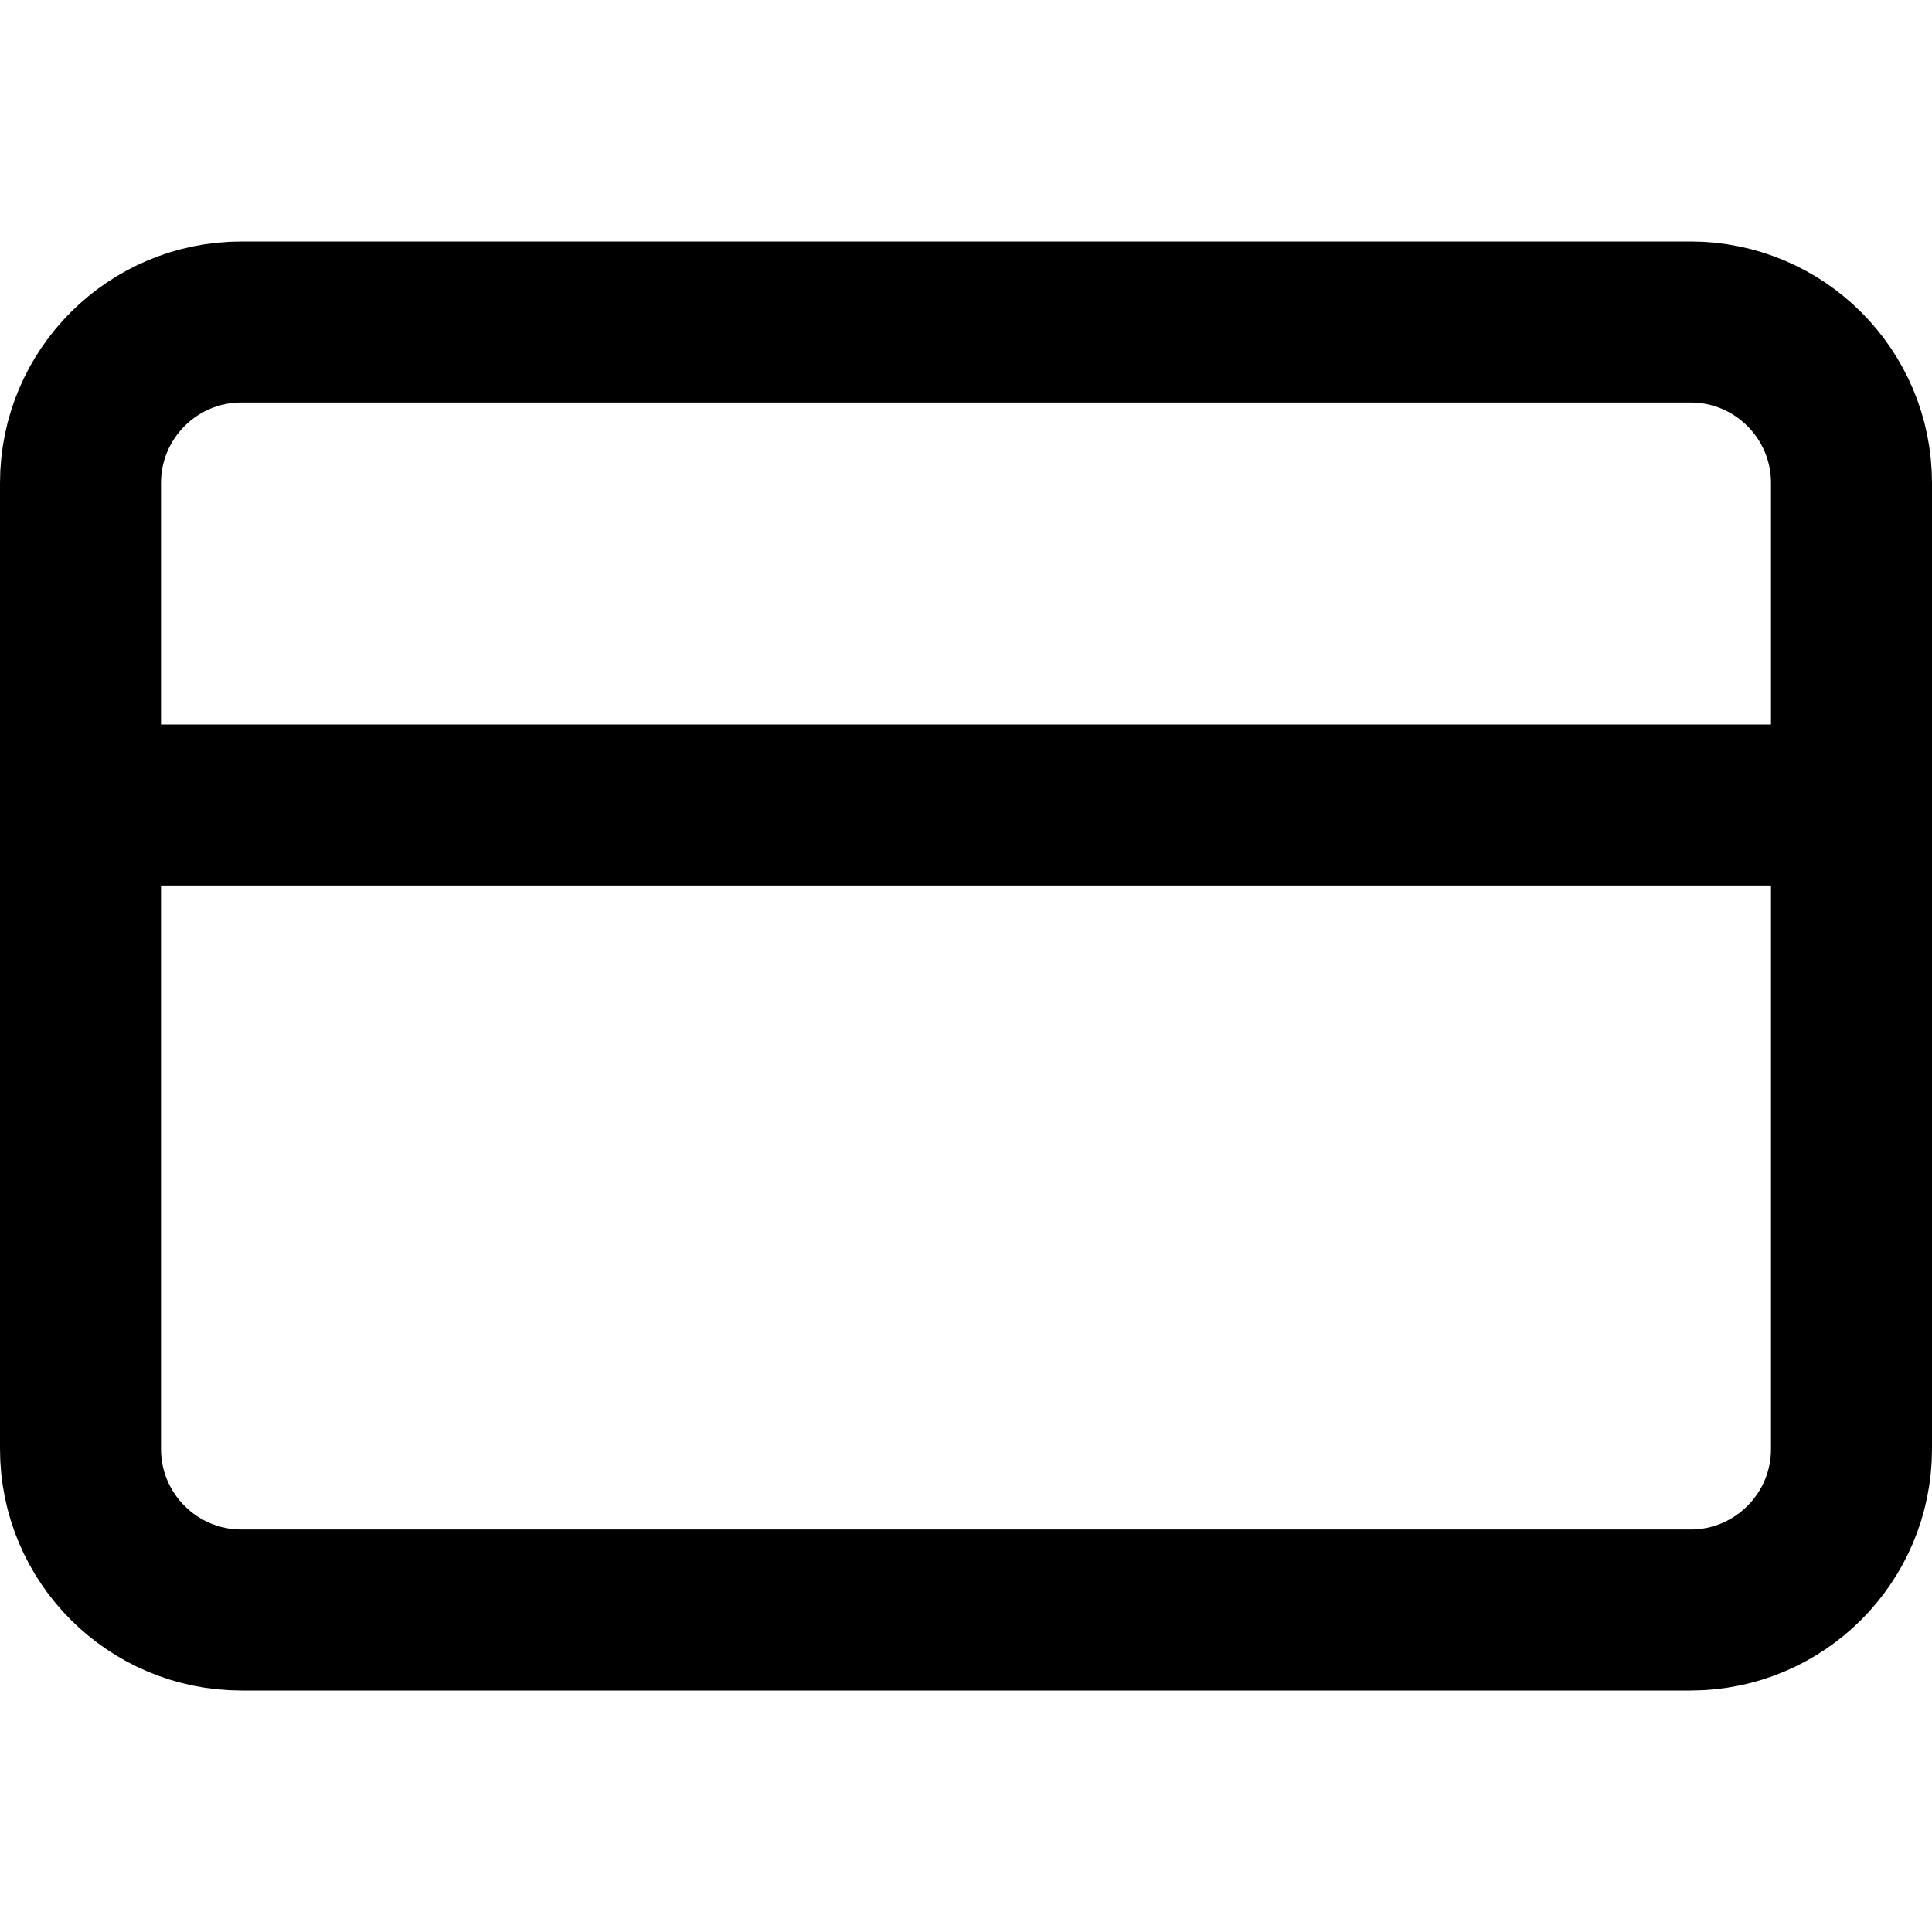
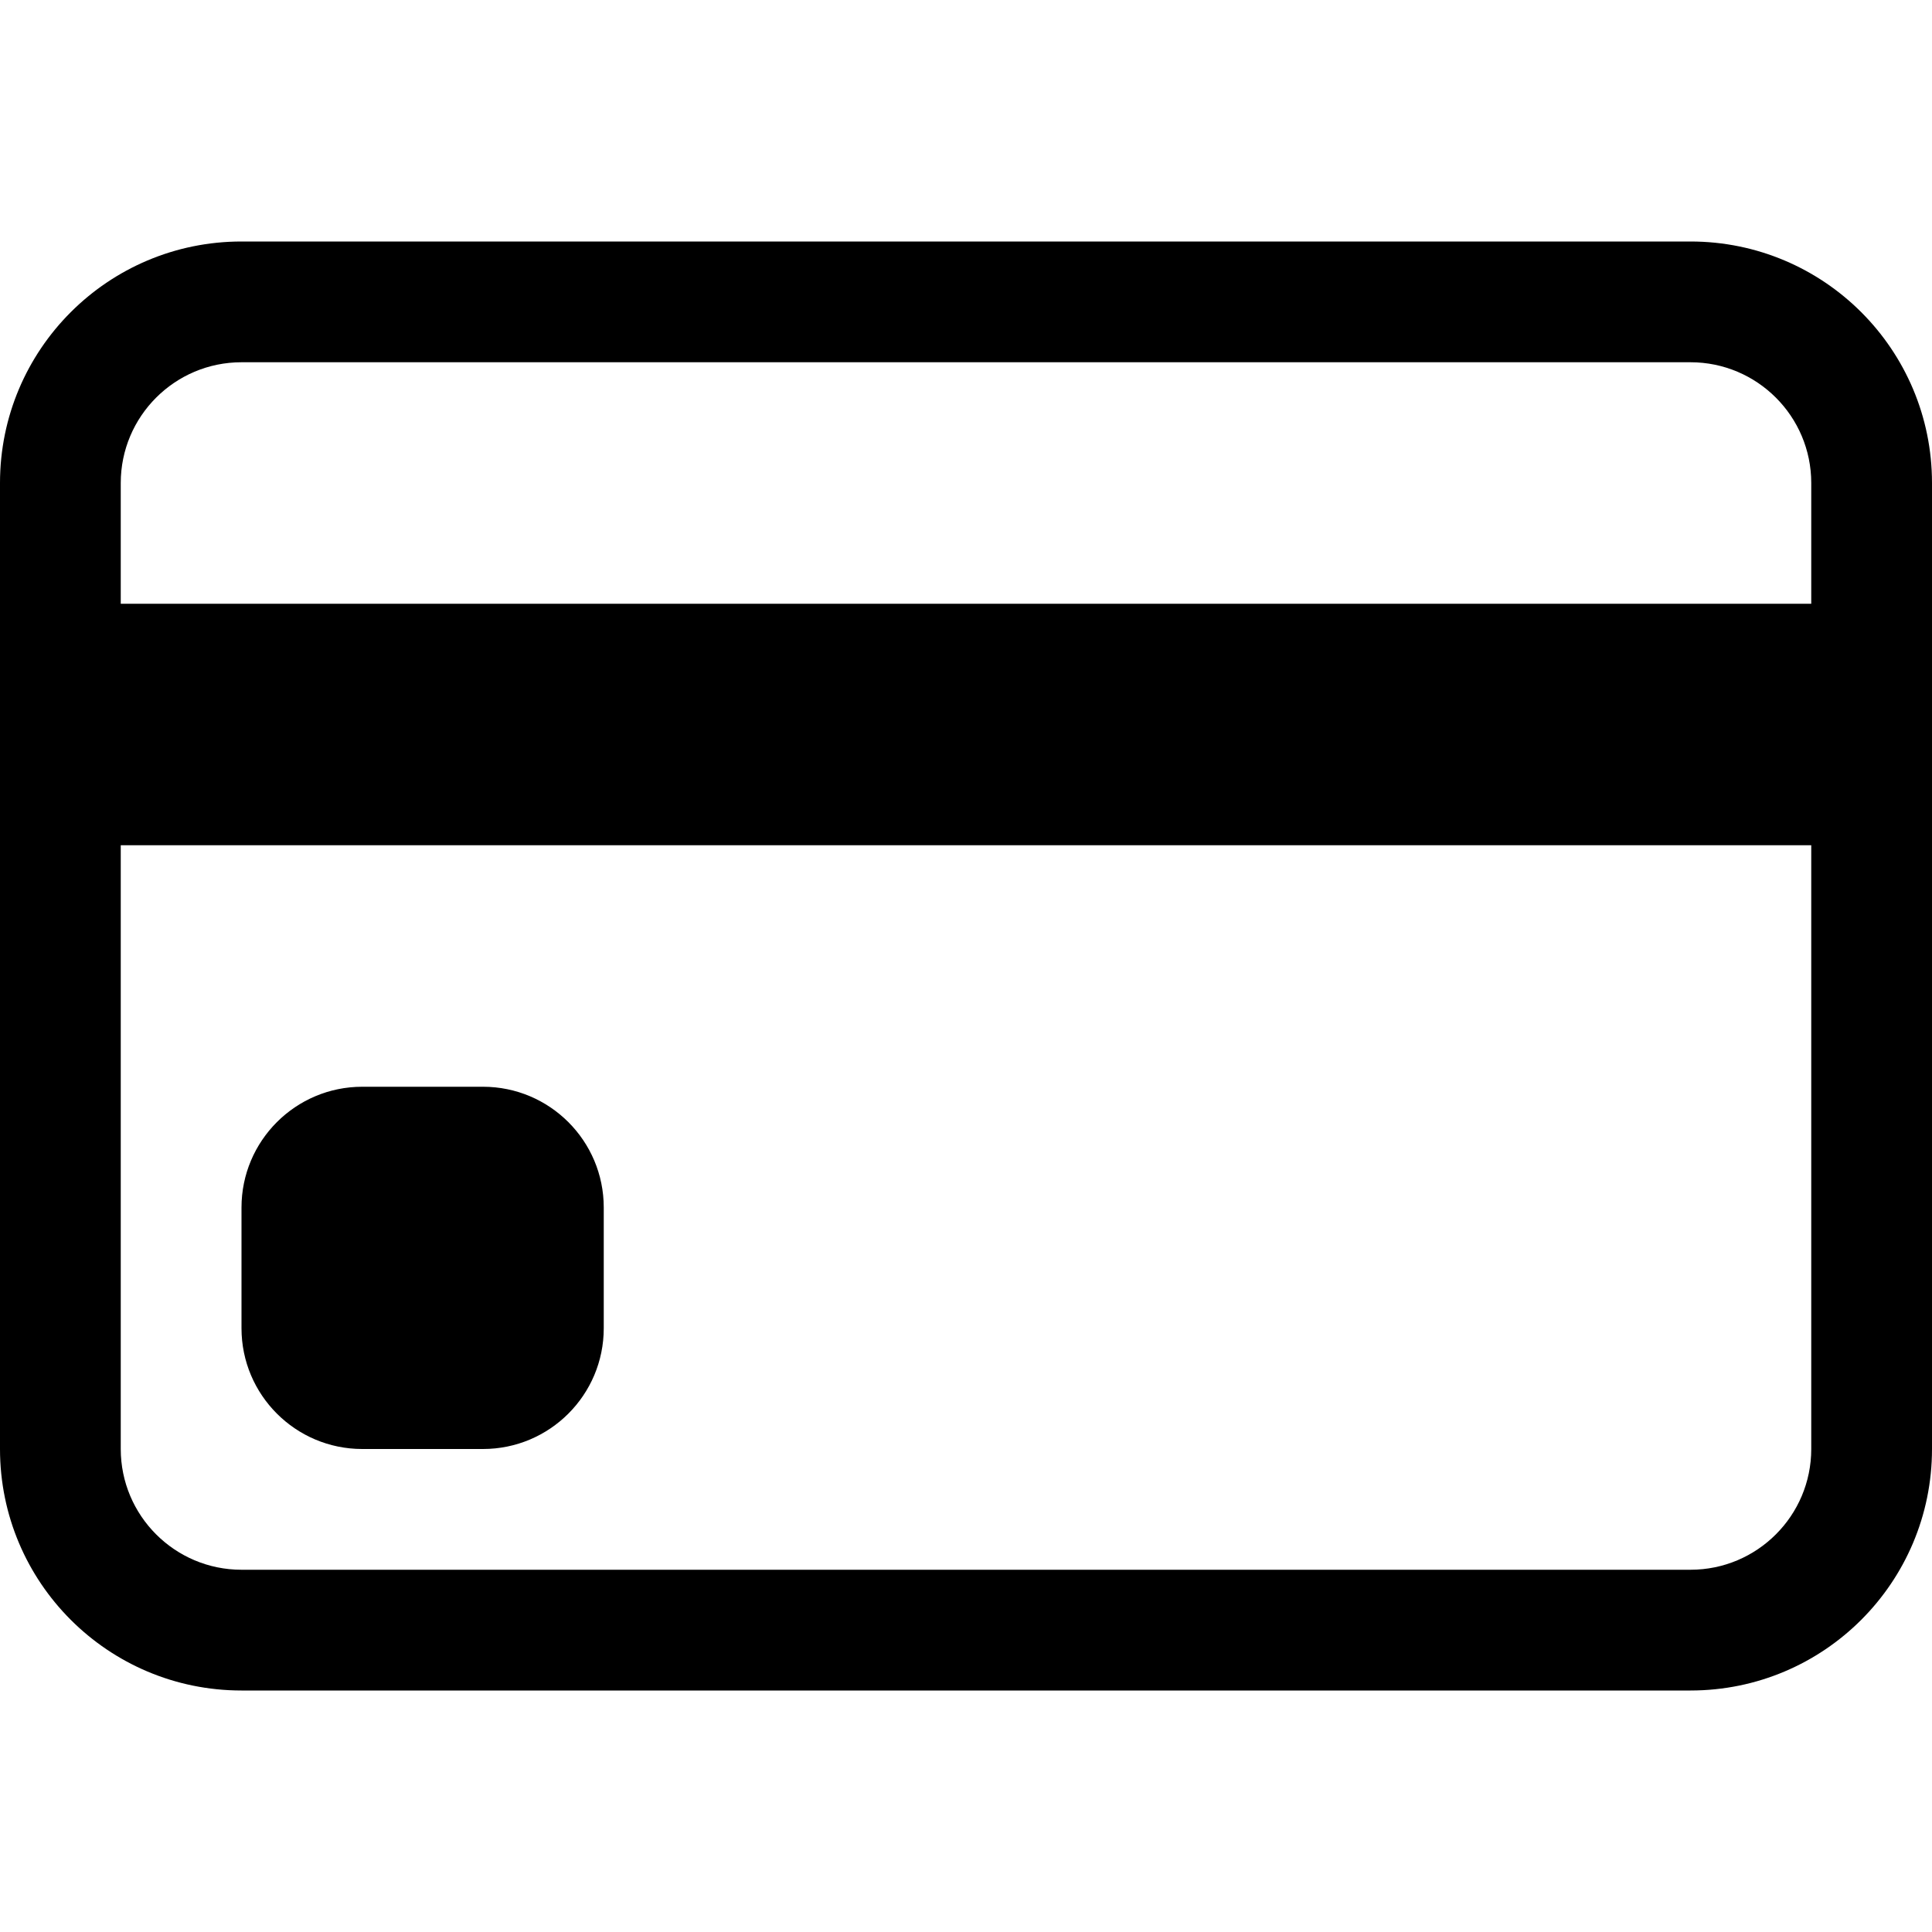
- <svg xmlns="http://www.w3.org/2000/svg" width="24" height="24" viewBox="0 0 24 24" fill="none" stroke="currentColor" stroke-width="2" stroke-linecap="round" stroke-linejoin="round" class="feather feather-credit-card">
-   <rect x="1" y="4" width="22" height="16" rx="2" ry="2" />
-   <line x1="1" y1="10" x2="23" y2="10" />
+ <svg xmlns="http://www.w3.org/2000/svg" width="16" height="16" viewBox="0 0 16 16" fill="none">
+   <path d="M0 4C0 2.895 0.895 2 2 2H14C15.105 2 16 2.895 16 4V12C16 13.105 15.105 14 14 14H2C0.895 14 0 13.105 0 12V4ZM2 3C1.448 3 1 3.448 1 4V5H15V4C15 3.448 14.552 3 14 3H2ZM15 7H1V12C1 12.552 1.448 13 2 13H14C14.552 13 15 12.552 15 12V7Z" fill="black" />
+   <path d="M2 10C2 9.448 2.448 9 3 9H4C4.552 9 5 9.448 5 10V11C5 11.552 4.552 12 4 12H3C2.448 12 2 11.552 2 11V10Z" fill="black" />
</svg>
